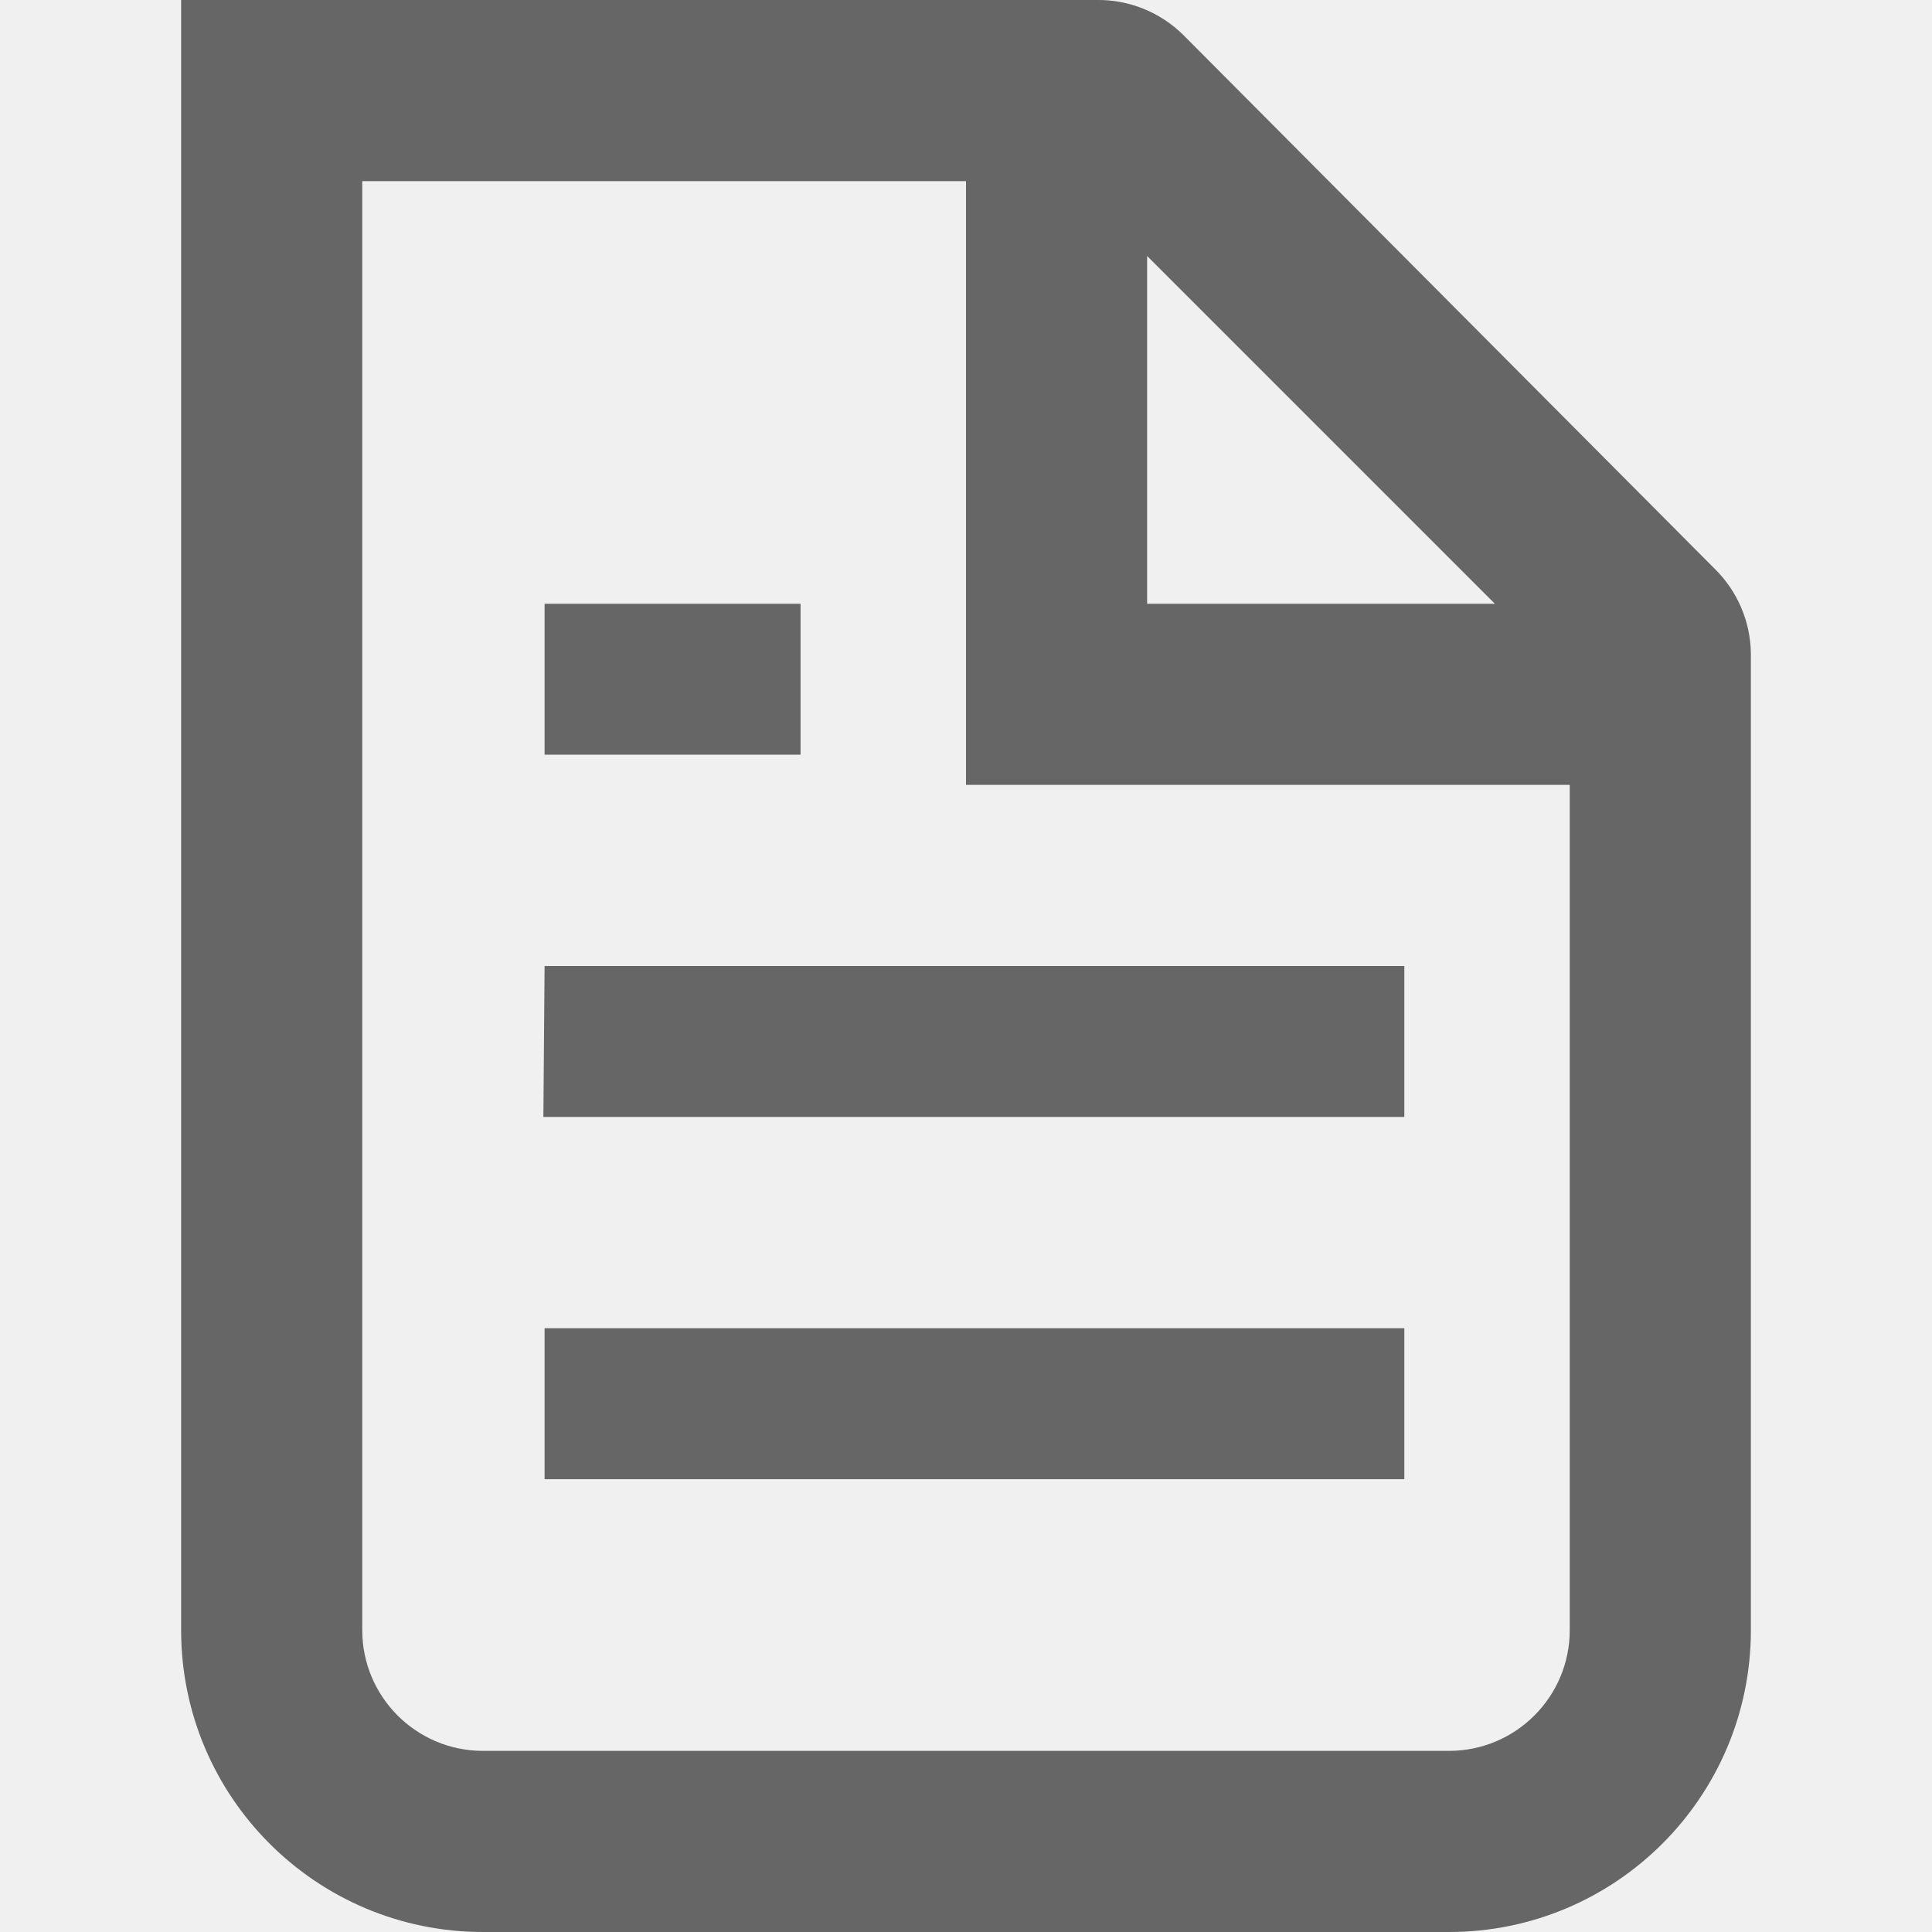
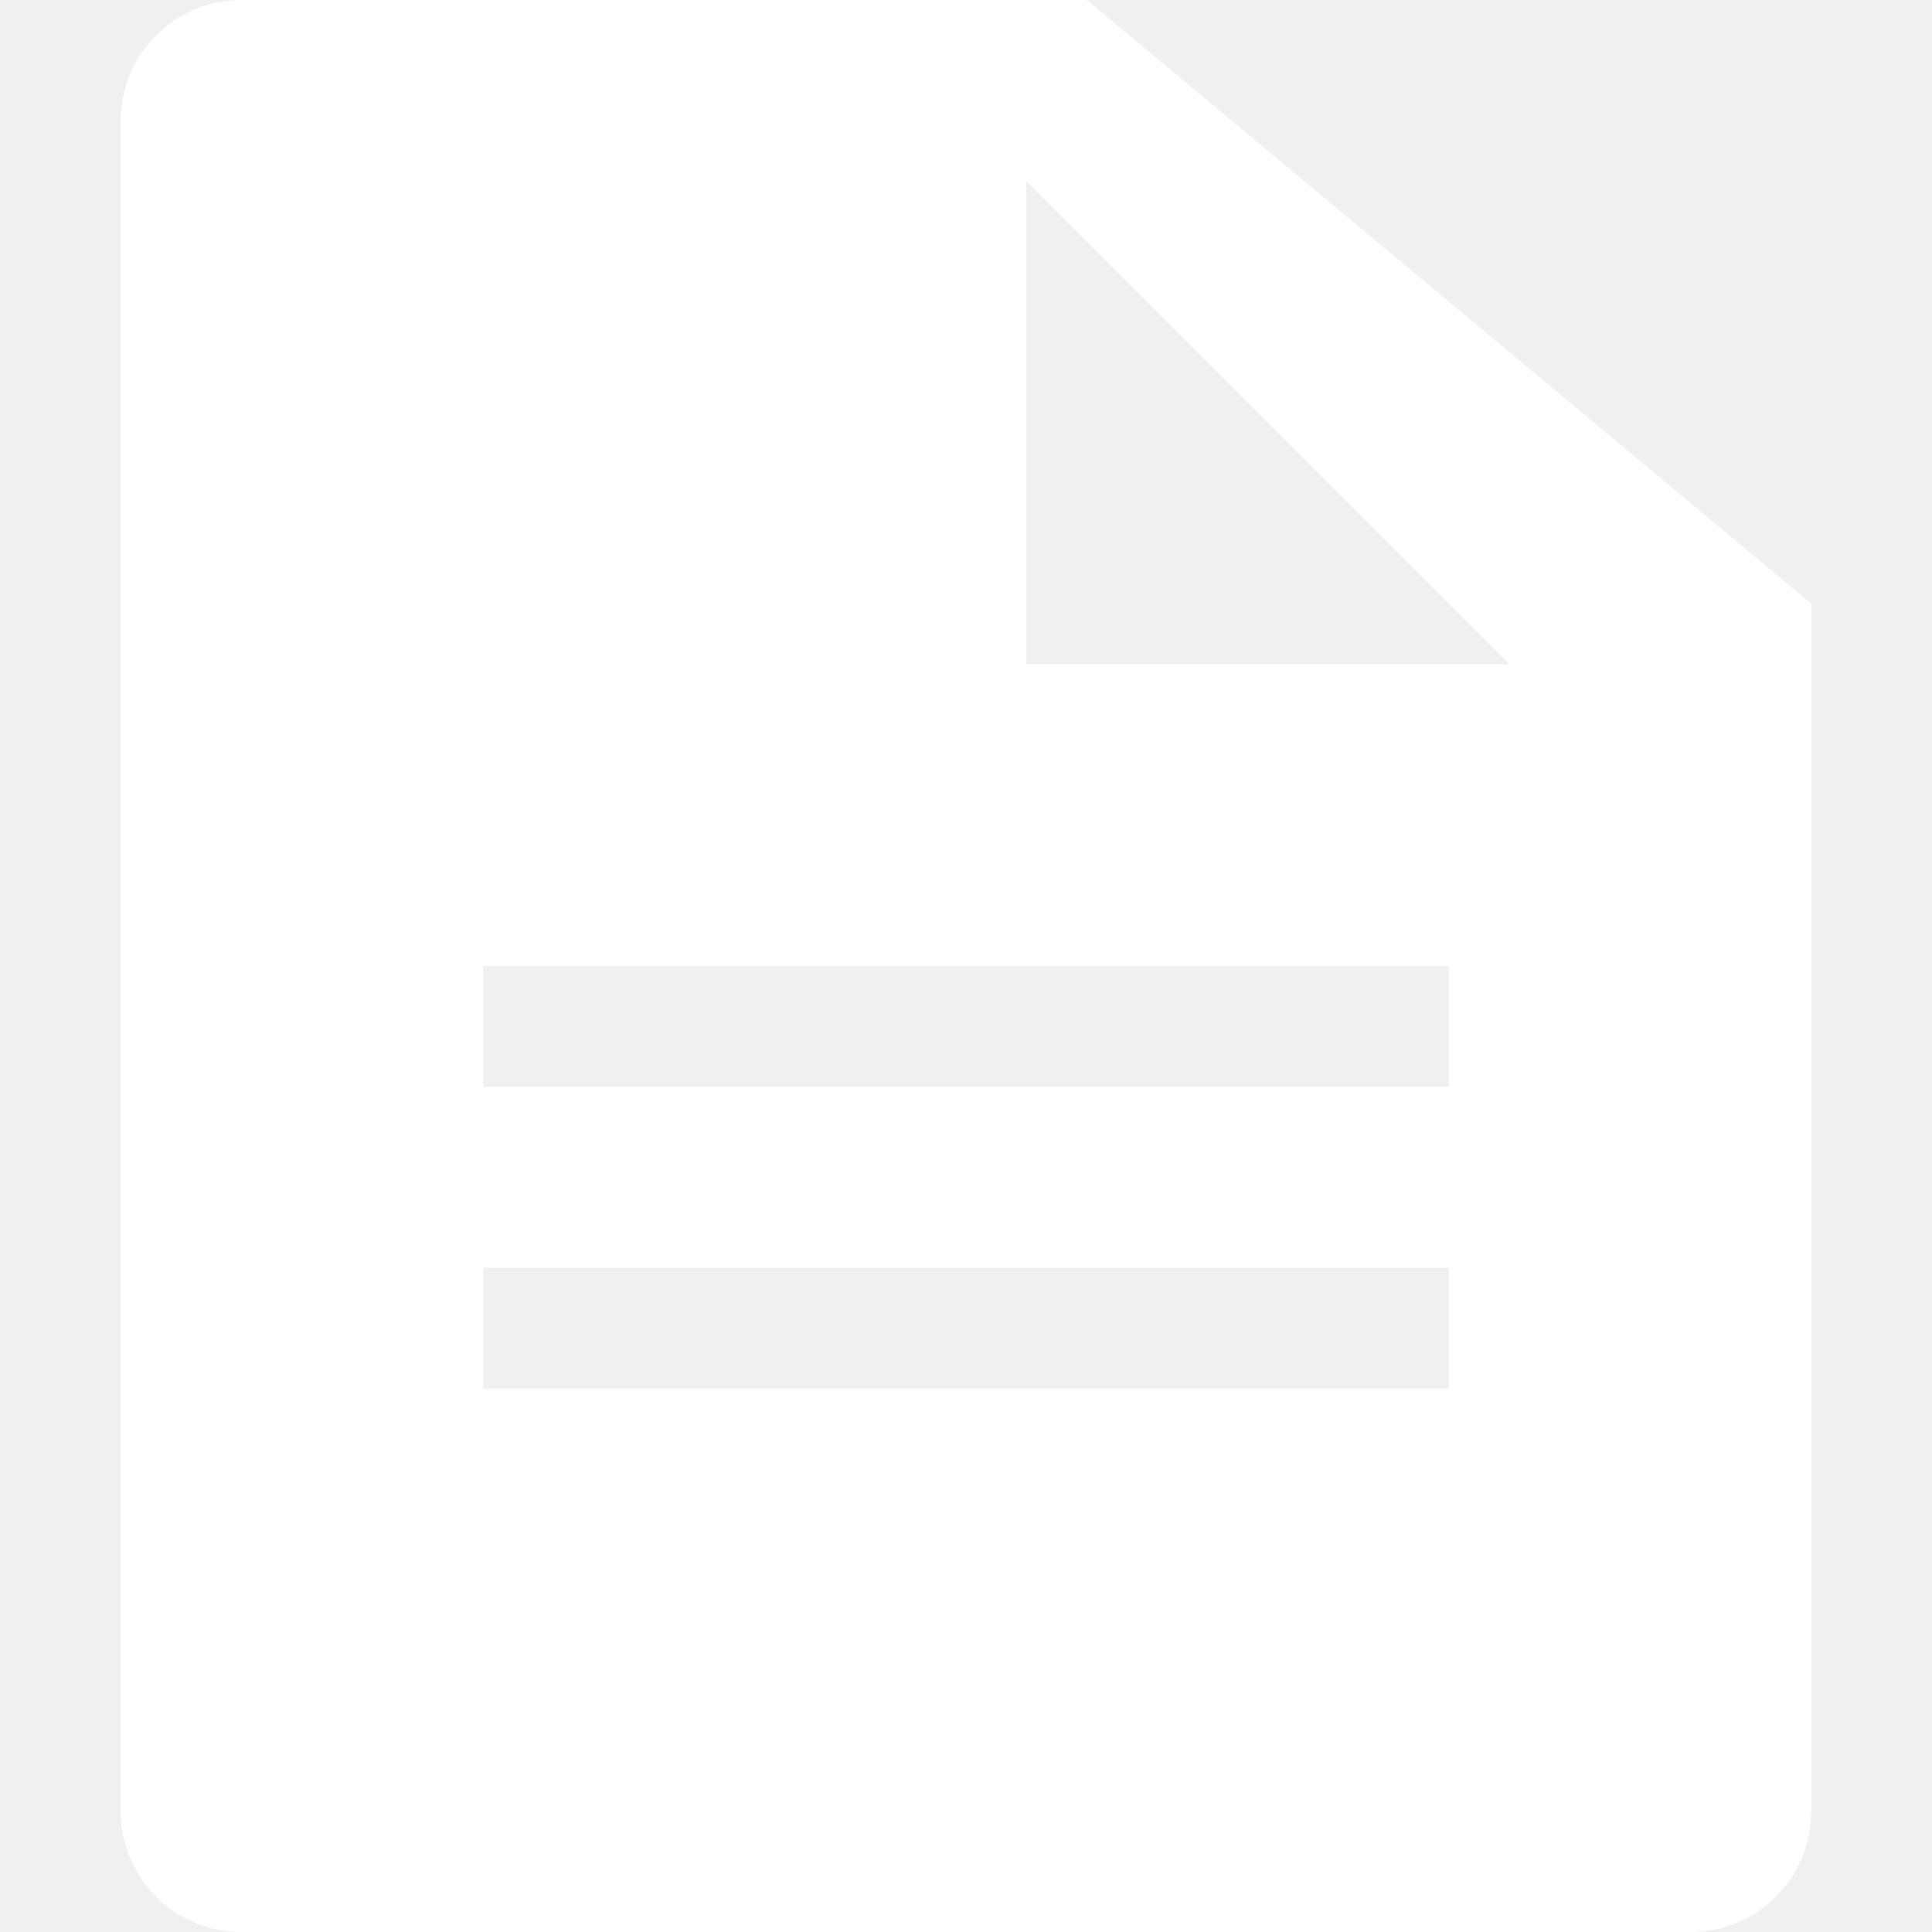
- <svg xmlns="http://www.w3.org/2000/svg" fill="none" viewBox="0 0 16 16">
-   <path d="M14.5 13.5V5.41a1 1 0 0 0-.3-.7L9.8.29A1 1 0 0 0 9.08 0H1.5v13.5A2.5 2.5 0 0 0 4 16h8a2.5 2.5 0 0 0 2.5-2.5m-1.5 0v-7H8v-5H3v12a1 1 0 0 0 1 1h8a1 1 0 0 0 1-1M9.5 5V2.12L12.38 5zM5.13 5h-.62v1.25h2.12V5zm-.62 3h7.12v1.25H4.5zm.62 3h-.62v1.25h7.12V11z" clip-rule="evenodd" fill="#666" fill-rule="evenodd" />
+ <svg xmlns="http://www.w3.org/2000/svg" viewBox="0 0 512 512" width="150" height="150" fill="#FFFFFF">
+   <path d="M288 0H64C46.3 0 32 14.3 32 32v448c0 17.7 14.3 32 32 32h384c17.7 0 32-14.3 32-32V160L288 0zM272 176V48l128 128H272zM128 256h256v32H128v-32zm0 80h256v32H128v-32z" />
</svg>
